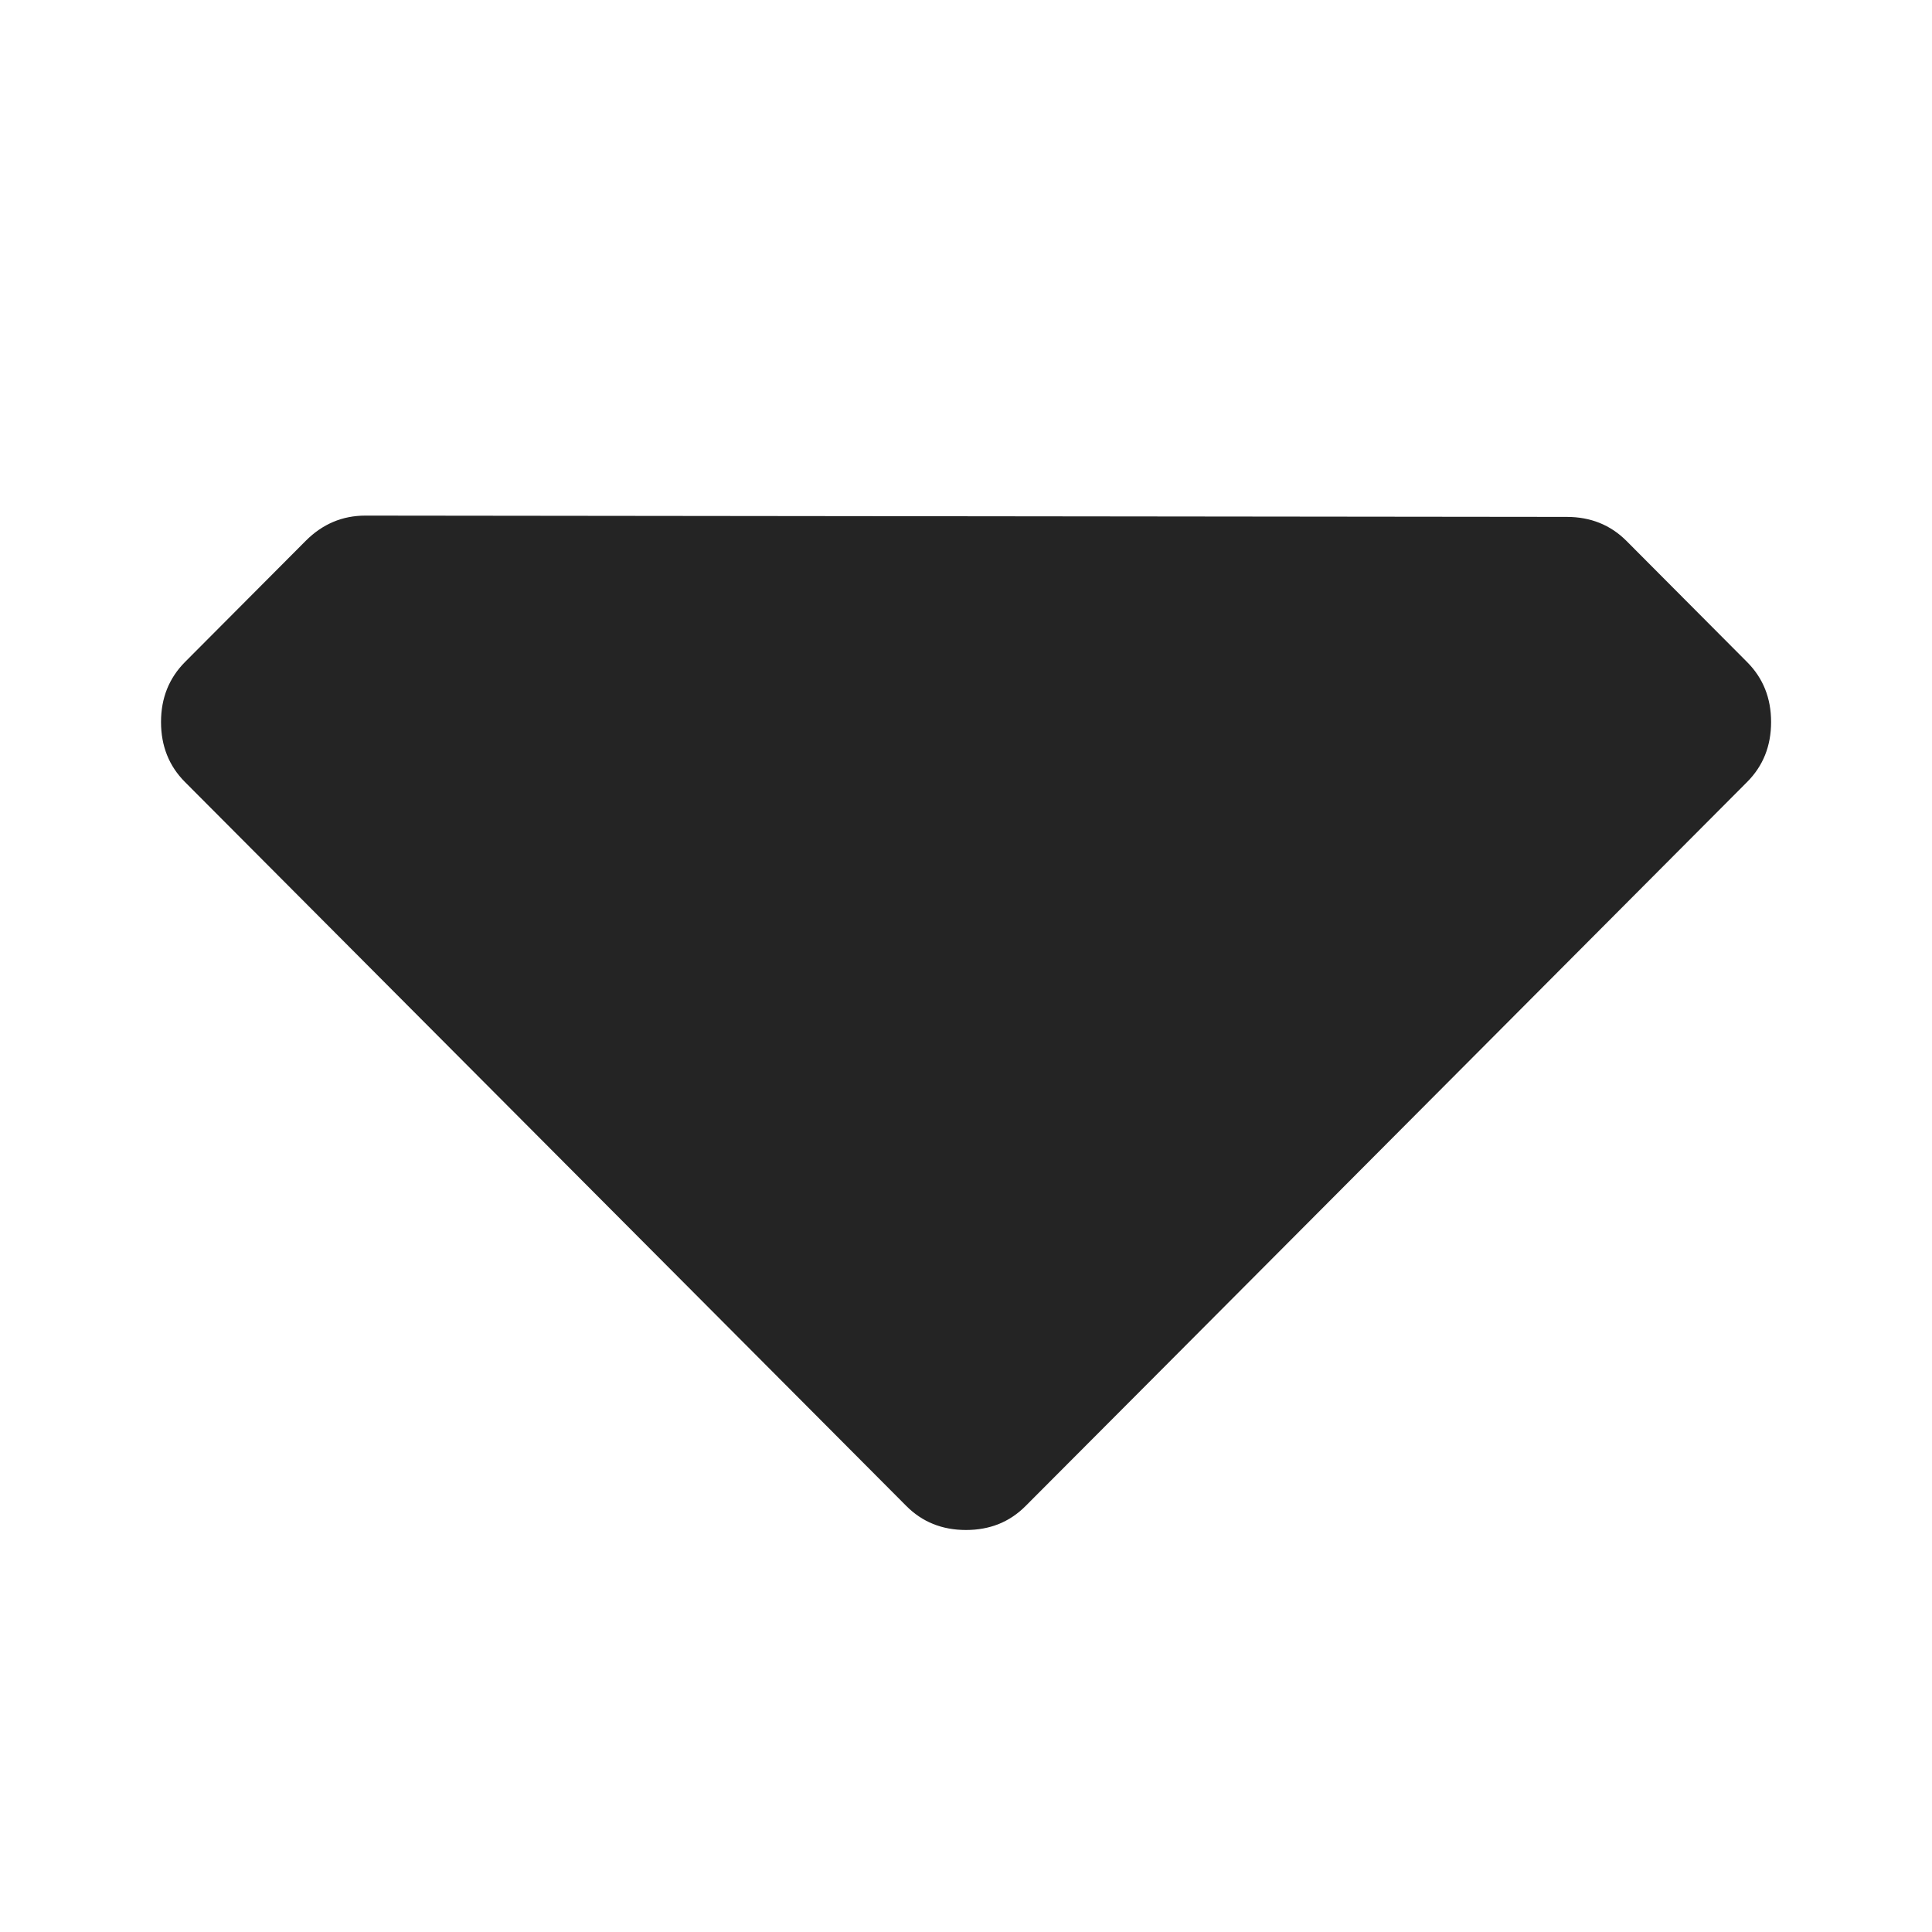
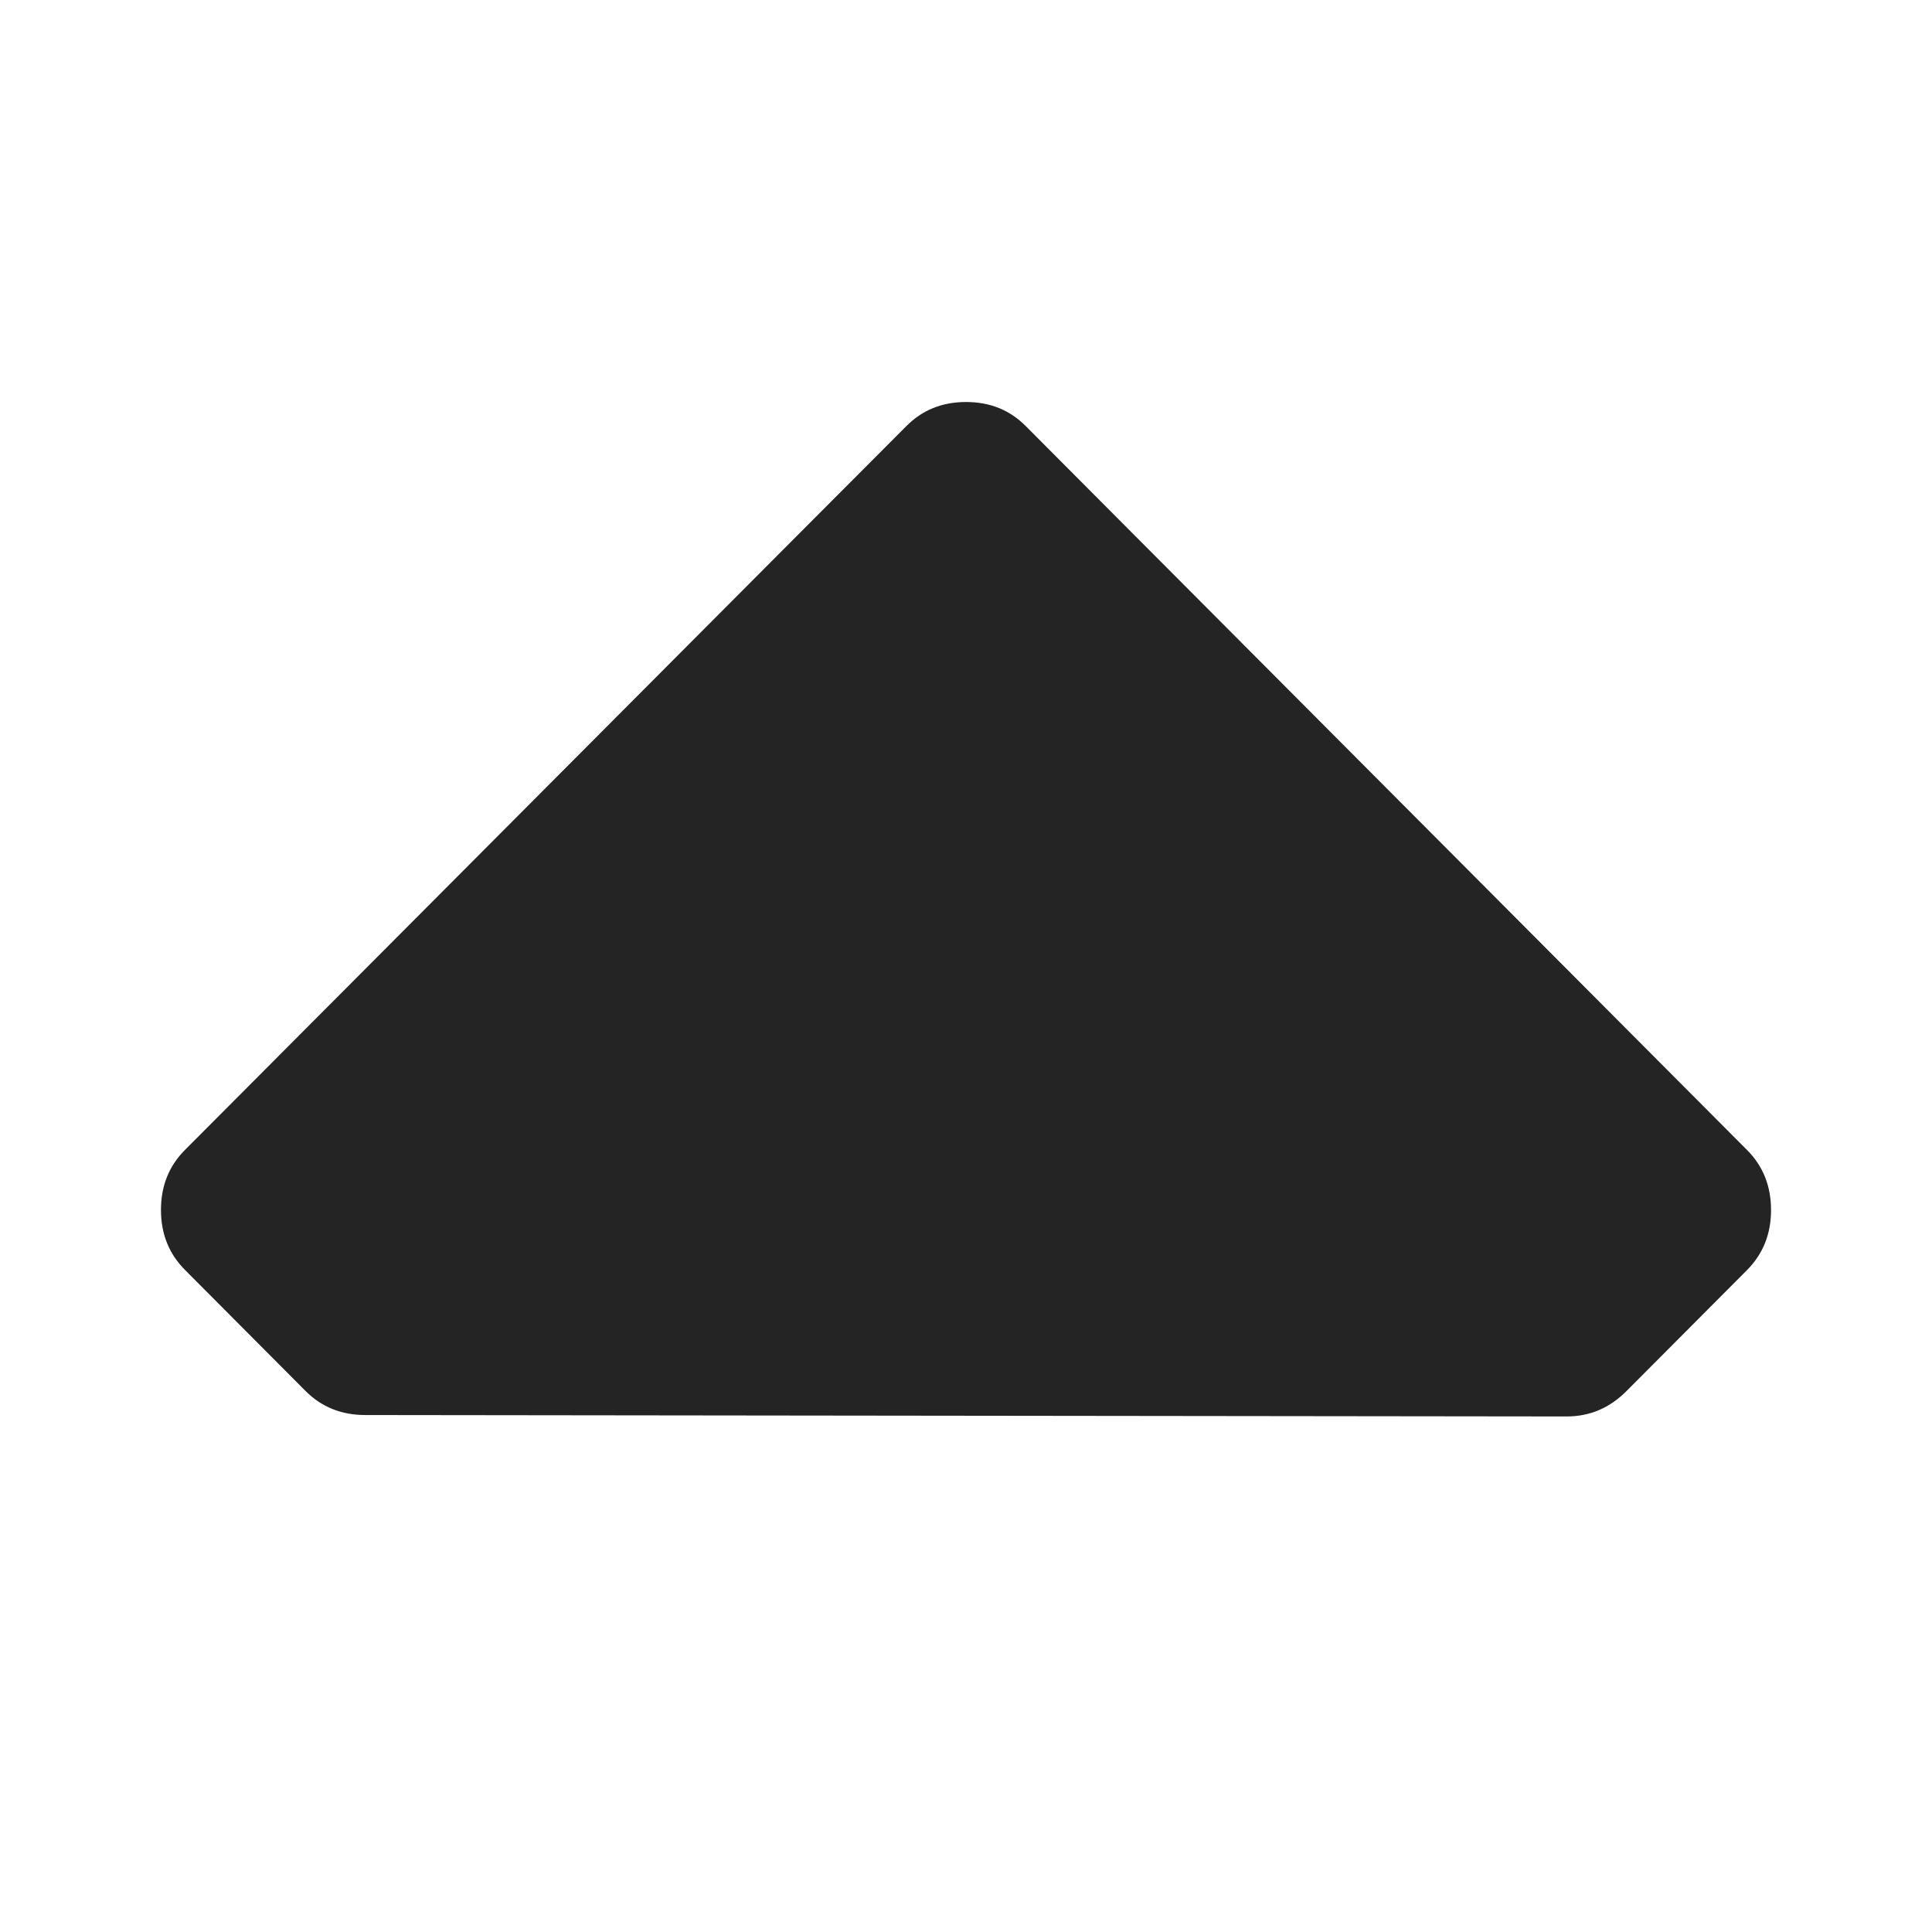
<svg xmlns="http://www.w3.org/2000/svg" version="1.1" id="Ebene_1" x="0px" y="0px" width="34.016px" height="34.016px" viewBox="0 0 34.016 34.016" enable-background="new 0 0 34.016 34.016" xml:space="preserve">
  <rect x="0" y="0" fill="none" width="34.016" height="34.016" />
-   <path fill-rule="evenodd" clip-rule="evenodd" fill="#242424" d="M15.956,26.514l-2.125-2.133L3.256,13.768  c-0.28-0.281-0.421-0.633-0.421-1.056c0-0.422,0.141-0.772,0.421-1.055l2.126-2.134c0.296-0.297,0.646-0.445,1.052-0.445  l21.151,0.023c0.42,0,0.77,0.141,1.051,0.422l2.125,2.134c0.281,0.282,0.422,0.633,0.422,1.055c0,0.423-0.141,0.774-0.422,1.056  L20.186,24.381l-2.127,2.133c-0.281,0.283-0.63,0.424-1.051,0.424S16.237,26.797,15.956,26.514" />
+   <path fill-rule="evenodd" clip-rule="evenodd" fill="#242424" d="M18.061,7.503l2.125,2.133l10.575,10.613  c0.28,0.281,0.421,0.633,0.421,1.056c0,0.422-0.141,0.772-0.421,1.055l-2.126,2.134c-0.296,0.297-0.646,0.445-1.052,0.445  L6.432,24.914c-0.42,0-0.77-0.141-1.051-0.422l-2.125-2.134c-0.281-0.282-0.422-0.633-0.422-1.055c0-0.423,0.141-0.774,0.422-1.056  L13.831,9.635l2.127-2.133c0.281-0.283,0.63-0.424,1.051-0.424S17.78,7.219,18.061,7.503" />
</svg>
